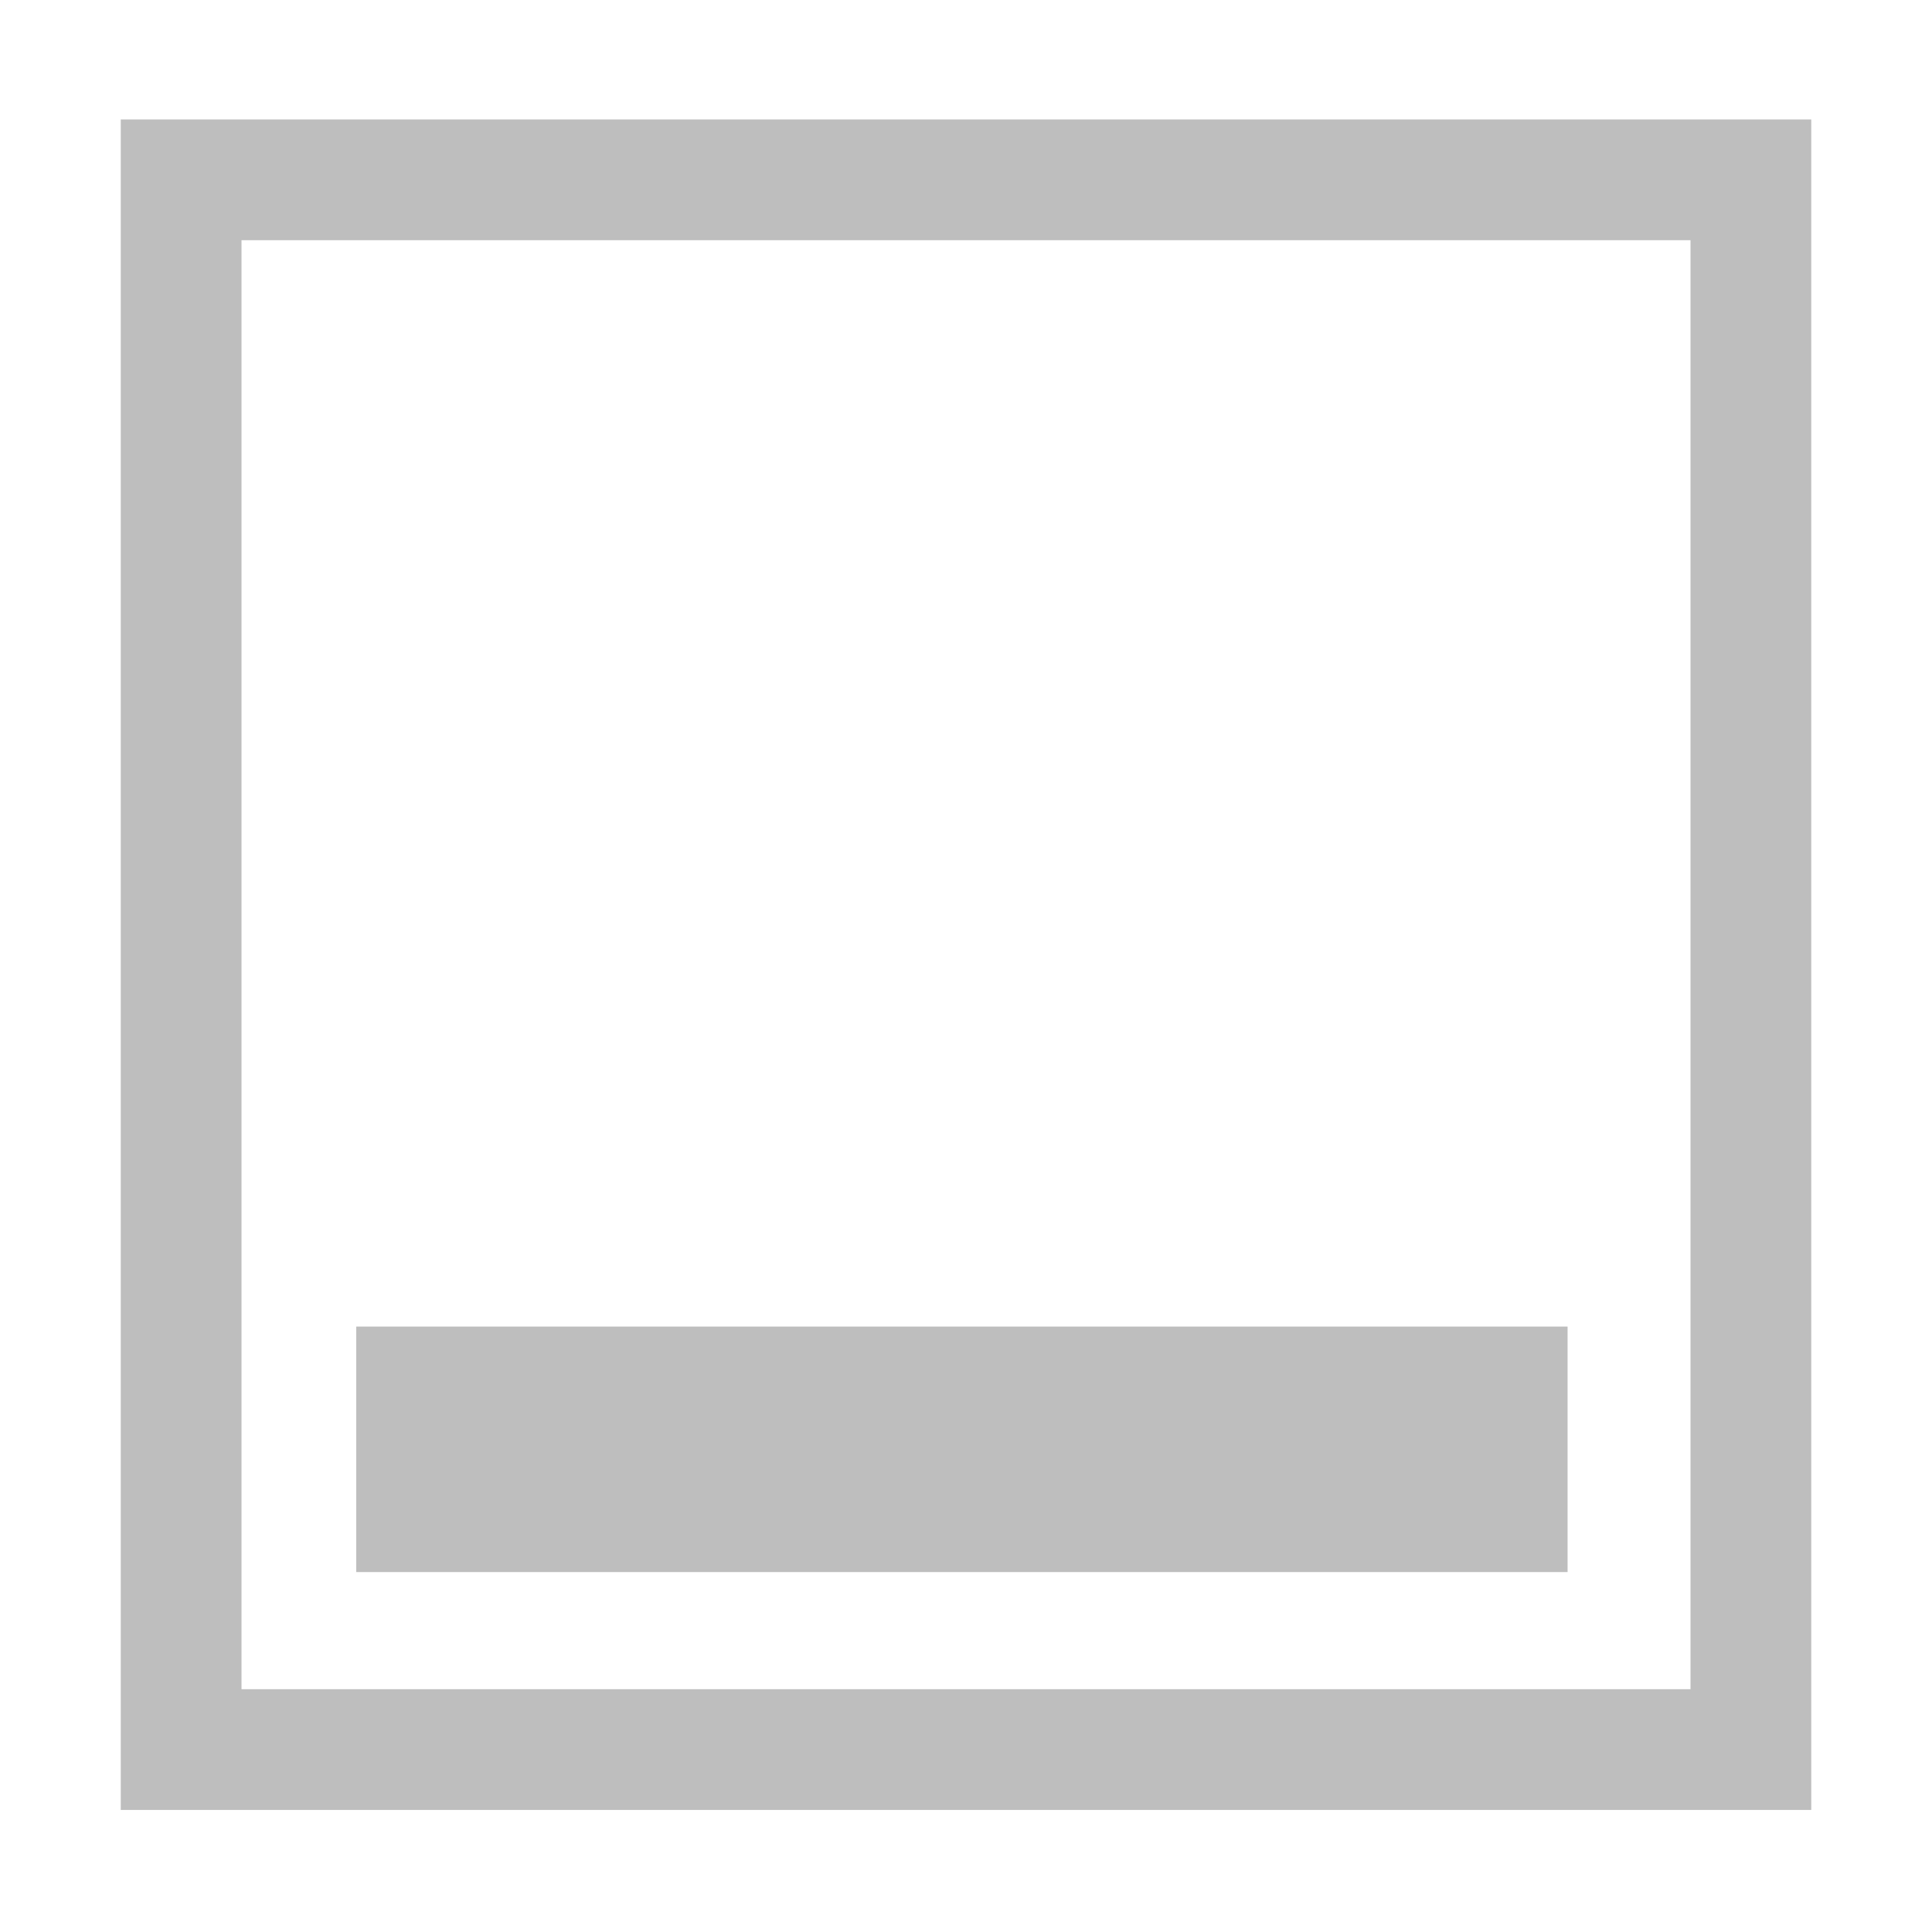
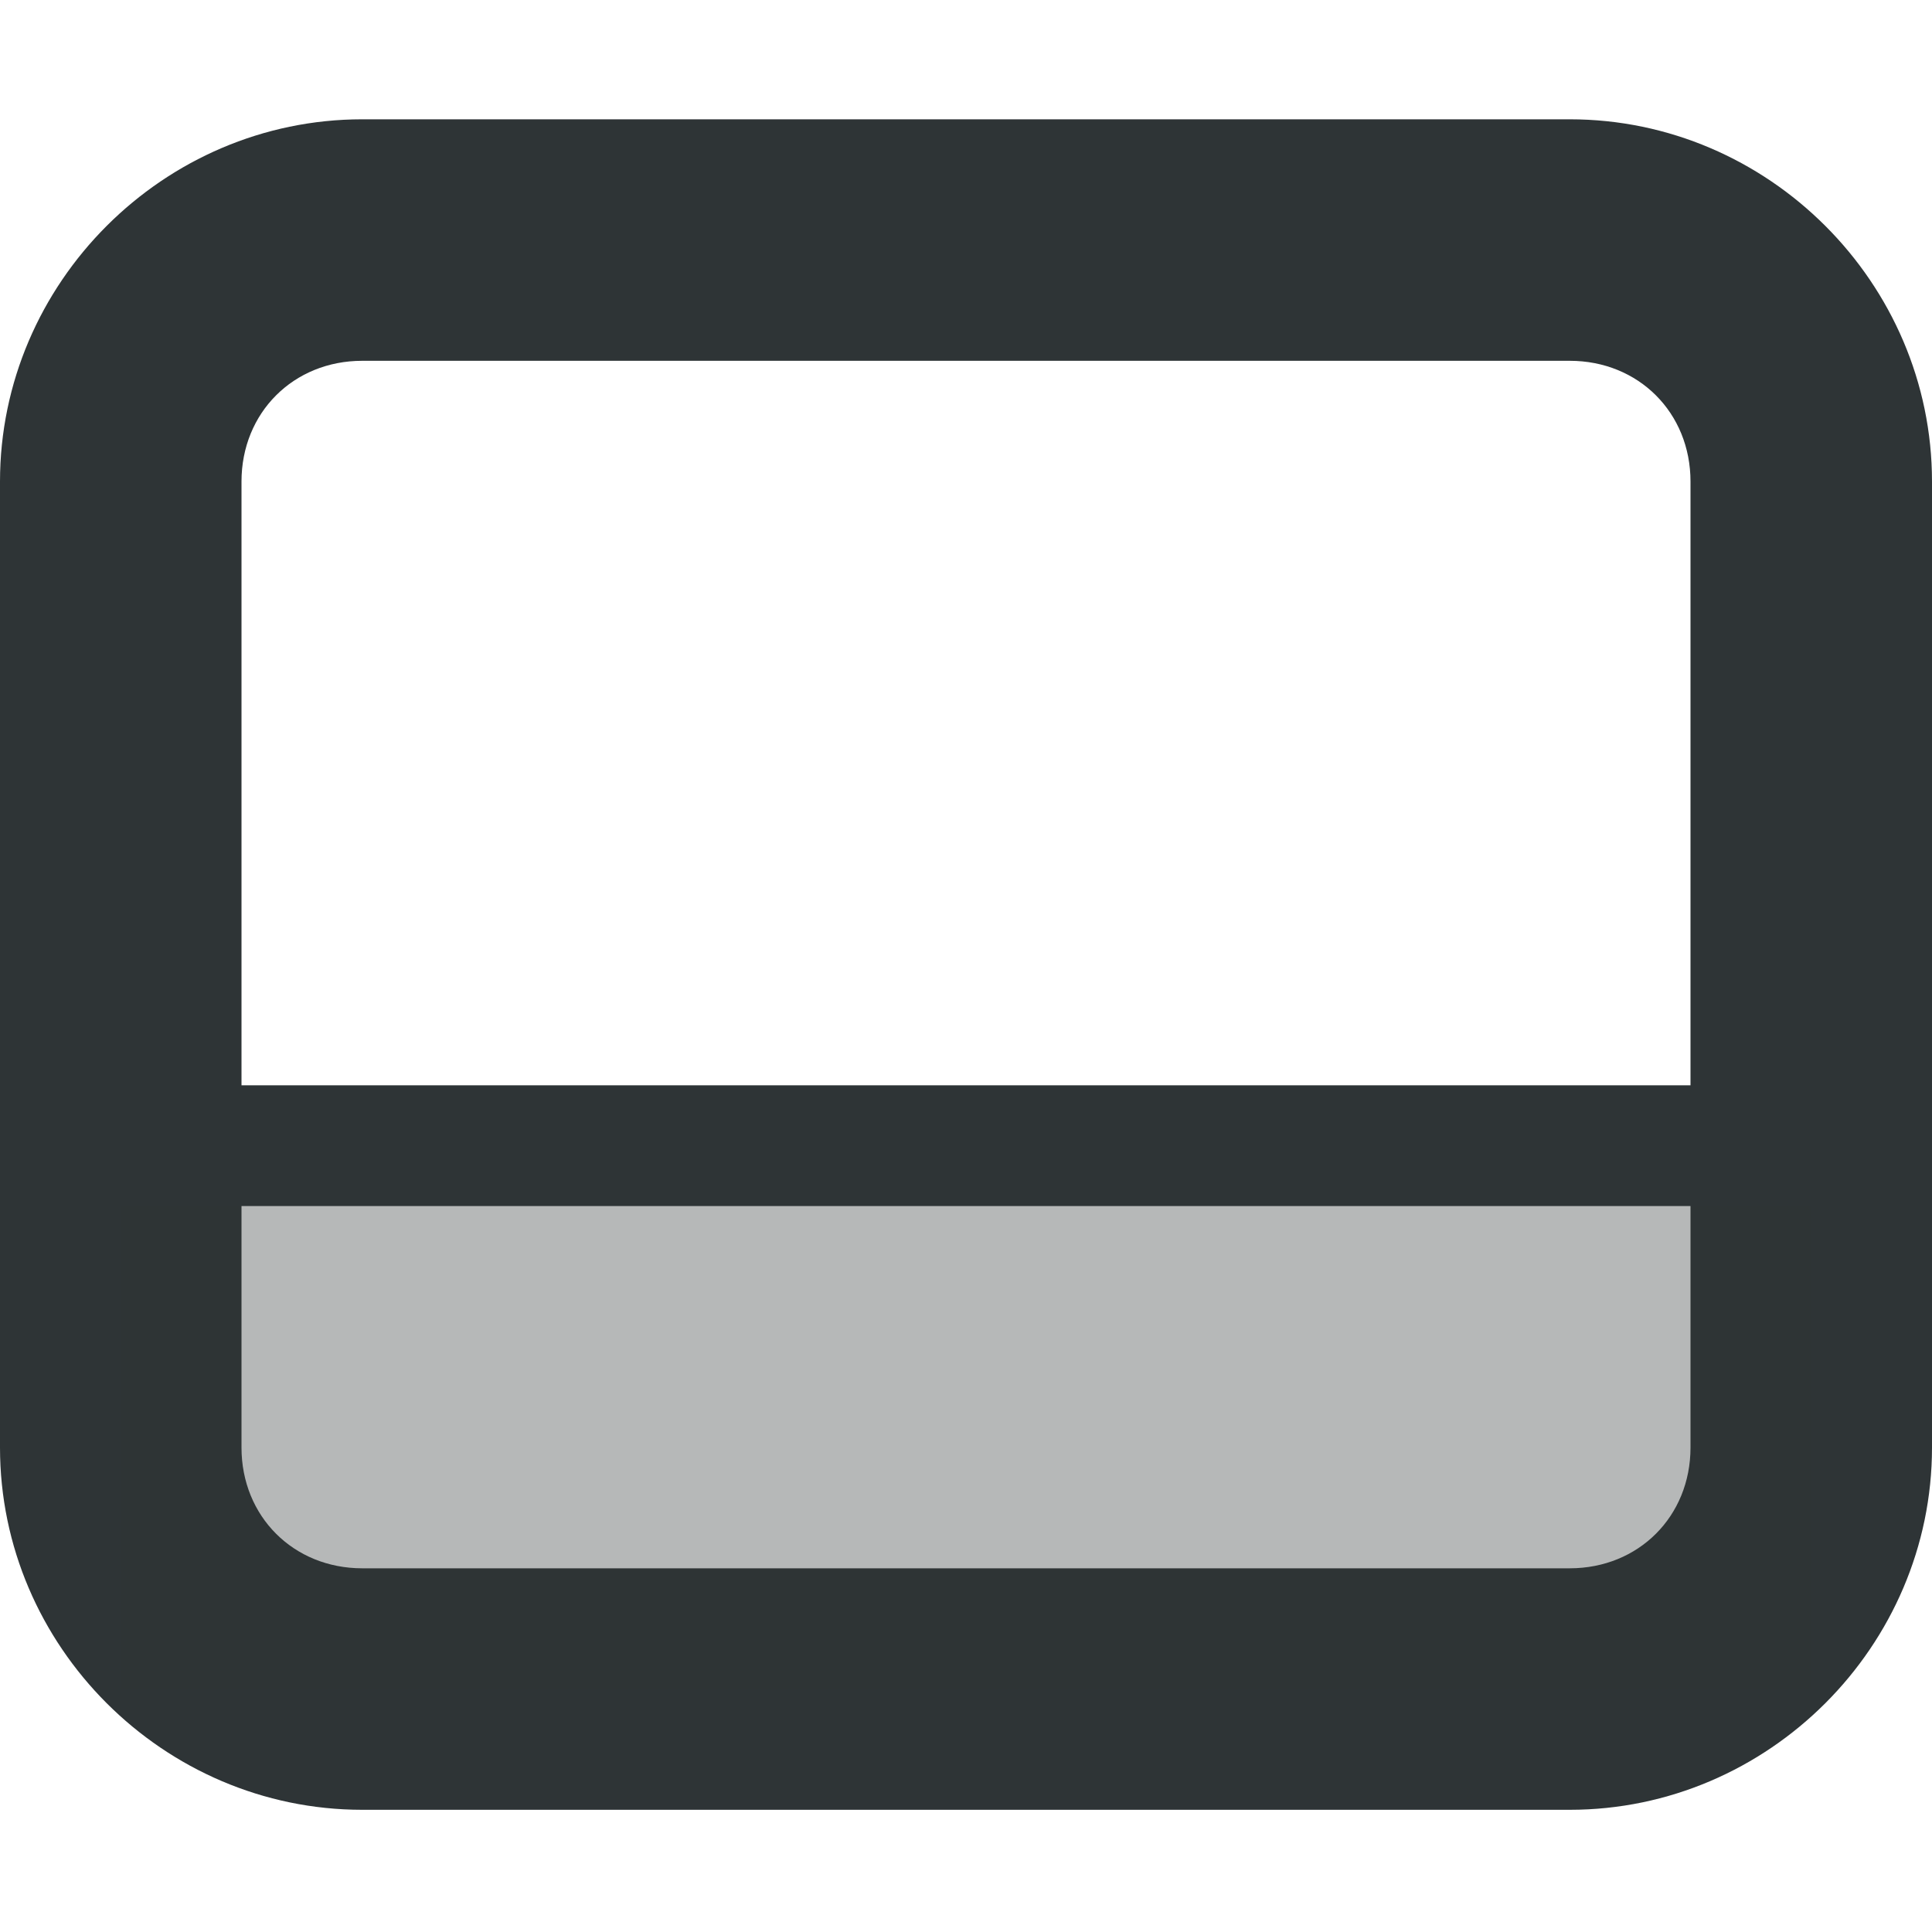
- <svg xmlns="http://www.w3.org/2000/svg" height="16" id="svg7384" version="1.1" width="16">
-   <defs id="defs7386" />
-   <g id="layer2" style="display:inline" transform="translate(80.00005,72.98918)">
-     <path d="m -79,-72 0,0.5 0,13.5 14,0 0,-14 -14,0 z m 1,1 12,0 0,12 -12,0 0,-12 z" id="rect8495" style="color:#000000;font-style:normal;font-variant:normal;font-weight:normal;font-stretch:normal;font-size:medium;line-height:normal;font-family:sans-serif;text-indent:0;text-align:start;text-decoration:none;text-decoration-line:none;text-decoration-style:solid;text-decoration-color:#000000;letter-spacing:normal;word-spacing:normal;text-transform:none;direction:ltr;block-progression:tb;writing-mode:lr-tb;baseline-shift:baseline;text-anchor:start;white-space:normal;clip-rule:nonzero;display:inline;overflow:visible;visibility:visible;opacity:1;isolation:auto;mix-blend-mode:normal;color-interpolation:sRGB;color-interpolation-filters:linearRGB;solid-color:#000000;solid-opacity:1;fill:#bebebe;fill-opacity:1;fill-rule:nonzero;stroke:none;stroke-width:1;stroke-linecap:square;stroke-linejoin:miter;stroke-miterlimit:4;stroke-dasharray:none;stroke-dashoffset:0;stroke-opacity:1;marker:none;paint-order:normal;color-rendering:auto;image-rendering:auto;shape-rendering:auto;text-rendering:auto;enable-background:accumulate" />
-     <rect height="2.033" id="rect8512" style="color:#000000;clip-rule:nonzero;display:inline;overflow:visible;visibility:visible;opacity:1;isolation:auto;mix-blend-mode:normal;color-interpolation:sRGB;color-interpolation-filters:linearRGB;solid-color:#000000;solid-opacity:1;fill:#bebebe;fill-opacity:1;fill-rule:nonzero;stroke:none;stroke-width:1;stroke-linecap:square;stroke-linejoin:miter;stroke-miterlimit:4;stroke-dasharray:none;stroke-dashoffset:0;stroke-opacity:1;marker:none;marker-start:none;marker-mid:none;marker-end:none;paint-order:normal;color-rendering:auto;image-rendering:auto;shape-rendering:auto;text-rendering:auto;enable-background:accumulate" width="10.032" x="-77.05" y="-62.003" />
+ <svg xmlns="http://www.w3.org/2000/svg" height="16px" viewBox="0 0 16 16" width="16px">
+   <filter id="a" height="100%" width="100%" x="0%" y="0%">
+     <feColorMatrix in="SourceGraphic" type="matrix" values="0 0 0 0 1 0 0 0 0 1 0 0 0 0 1 0 0 0 1 0" />
+   </filter>
+   <mask id="b">
+     <g filter="url(#a)">
+       <path d="m 0 0 h 16 v 16 h -16 z" fill-opacity="0.3" />
+     </g>
+   </mask>
+   <clipPath id="c">
+     <path d="m 0 0 h 800 v 800 h -800 z" />
+   </clipPath>
+   <mask id="d">
+     <g filter="url(#a)">
+       <path d="m 0 0 h 16 v 16 h -16 z" fill-opacity="0.35" />
+     </g>
+   </mask>
+   <clipPath id="e">
+     <path d="m 0 0 h 800 v 800 h -800 z" />
+   </clipPath>
+   <mask id="f">
+     <g filter="url(#a)">
+       <path d="m 0 0 h 16 v 16 h -16 z" fill-opacity="0.35" />
+     </g>
+   </mask>
+   <clipPath id="g">
+     <path d="m 0 0 h 800 v 800 h -800 z" />
+   </clipPath>
+   <mask id="h">
+     <g filter="url(#a)">
+       <path d="m 0 0 h 16 v 16 h -16 z" fill-opacity="0.35" />
+     </g>
+   </mask>
+   <clipPath id="i">
+     <path d="m 0 0 h 800 v 800 h -800 z" />
+   </clipPath>
+   <mask id="j">
+     <g filter="url(#a)">
+       <path d="m 0 0 h 16 v 16 h -16 z" fill-opacity="0.35" />
+     </g>
+   </mask>
+   <clipPath id="k">
+     <path d="m 0 0 h 800 v 800 h -800 z" />
+   </clipPath>
+   <g fill="#2e3436">
+     <path d="m 3 0.988 c -1.645 0 -3 1.355 -3 3 v 8 c 0 1.645 1.355 3 3 3 h 10 c 1.645 0 3 -1.355 3 -3 v -8 c 0 -1.645 -1.355 -3 -3 -3 z m 0 2 h 10 c 0.57 0 1 0.43 1 1 v 8 c 0 0.57 -0.43 1 -1 1 h -10 c -0.57 0 -1 -0.43 -1 -1 v -8 c 0 -0.57 0.43 -1 1 -1 z m 0 0" />
+     <path d="m 15 9.488 h -14 v 4.5 h 14 z m 0 0" fill-opacity="0.349" />
+     <path d="m 1 9.988 v -1 h 14 v 1 z m 0 0" />
  </g>
-   <g id="layer9" style="display:inline" transform="translate(-161.0001,-144.0108)" />
-   <g id="layer1" transform="translate(80.00005,72.98918)" />
+   <g clip-path="url(#c)" mask="url(#b)" transform="matrix(1 0 0 1 -380 -340.0117)">
+     <path d="m 142.5 351 h 10.449 c -1.184 0.492 -1.297 2.457 0 3 h -10.449 z m 0 0" fill="#2e3436" />
+   </g>
+   <g clip-path="url(#e)" mask="url(#d)" transform="matrix(1 0 0 1 -380 -340.0117)">
+     <path d="m 104 502 c 0 0.551 -0.449 1 -1 1 s -1 -0.449 -1 -1 s 0.449 -1 1 -1 s 1 0.449 1 1 z m 0 0" fill="#2e3436" />
+   </g>
+   <g clip-path="url(#g)" mask="url(#f)" transform="matrix(1 0 0 1 -380 -340.0117)">
+     <path d="m 106 501 v 2 h 8 v -2 z m 0 0" fill="#2e3436" fill-rule="evenodd" />
+   </g>
+   <g clip-path="url(#i)" mask="url(#h)" transform="matrix(1 0 0 1 -380 -340.0117)">
+     <path d="m 104 514 c 0 0.551 -0.449 1 -1 1 s -1 -0.449 -1 -1 s 0.449 -1 1 -1 s 1 0.449 1 1 z m 0 0" fill="#2e3436" />
+   </g>
+   <g clip-path="url(#k)" mask="url(#j)" transform="matrix(1 0 0 1 -380 -340.0117)">
+     <path d="m 106 513 v 2 h 8 v -2 z m 0 0" fill="#2e3436" fill-rule="evenodd" />
+   </g>
</svg>
